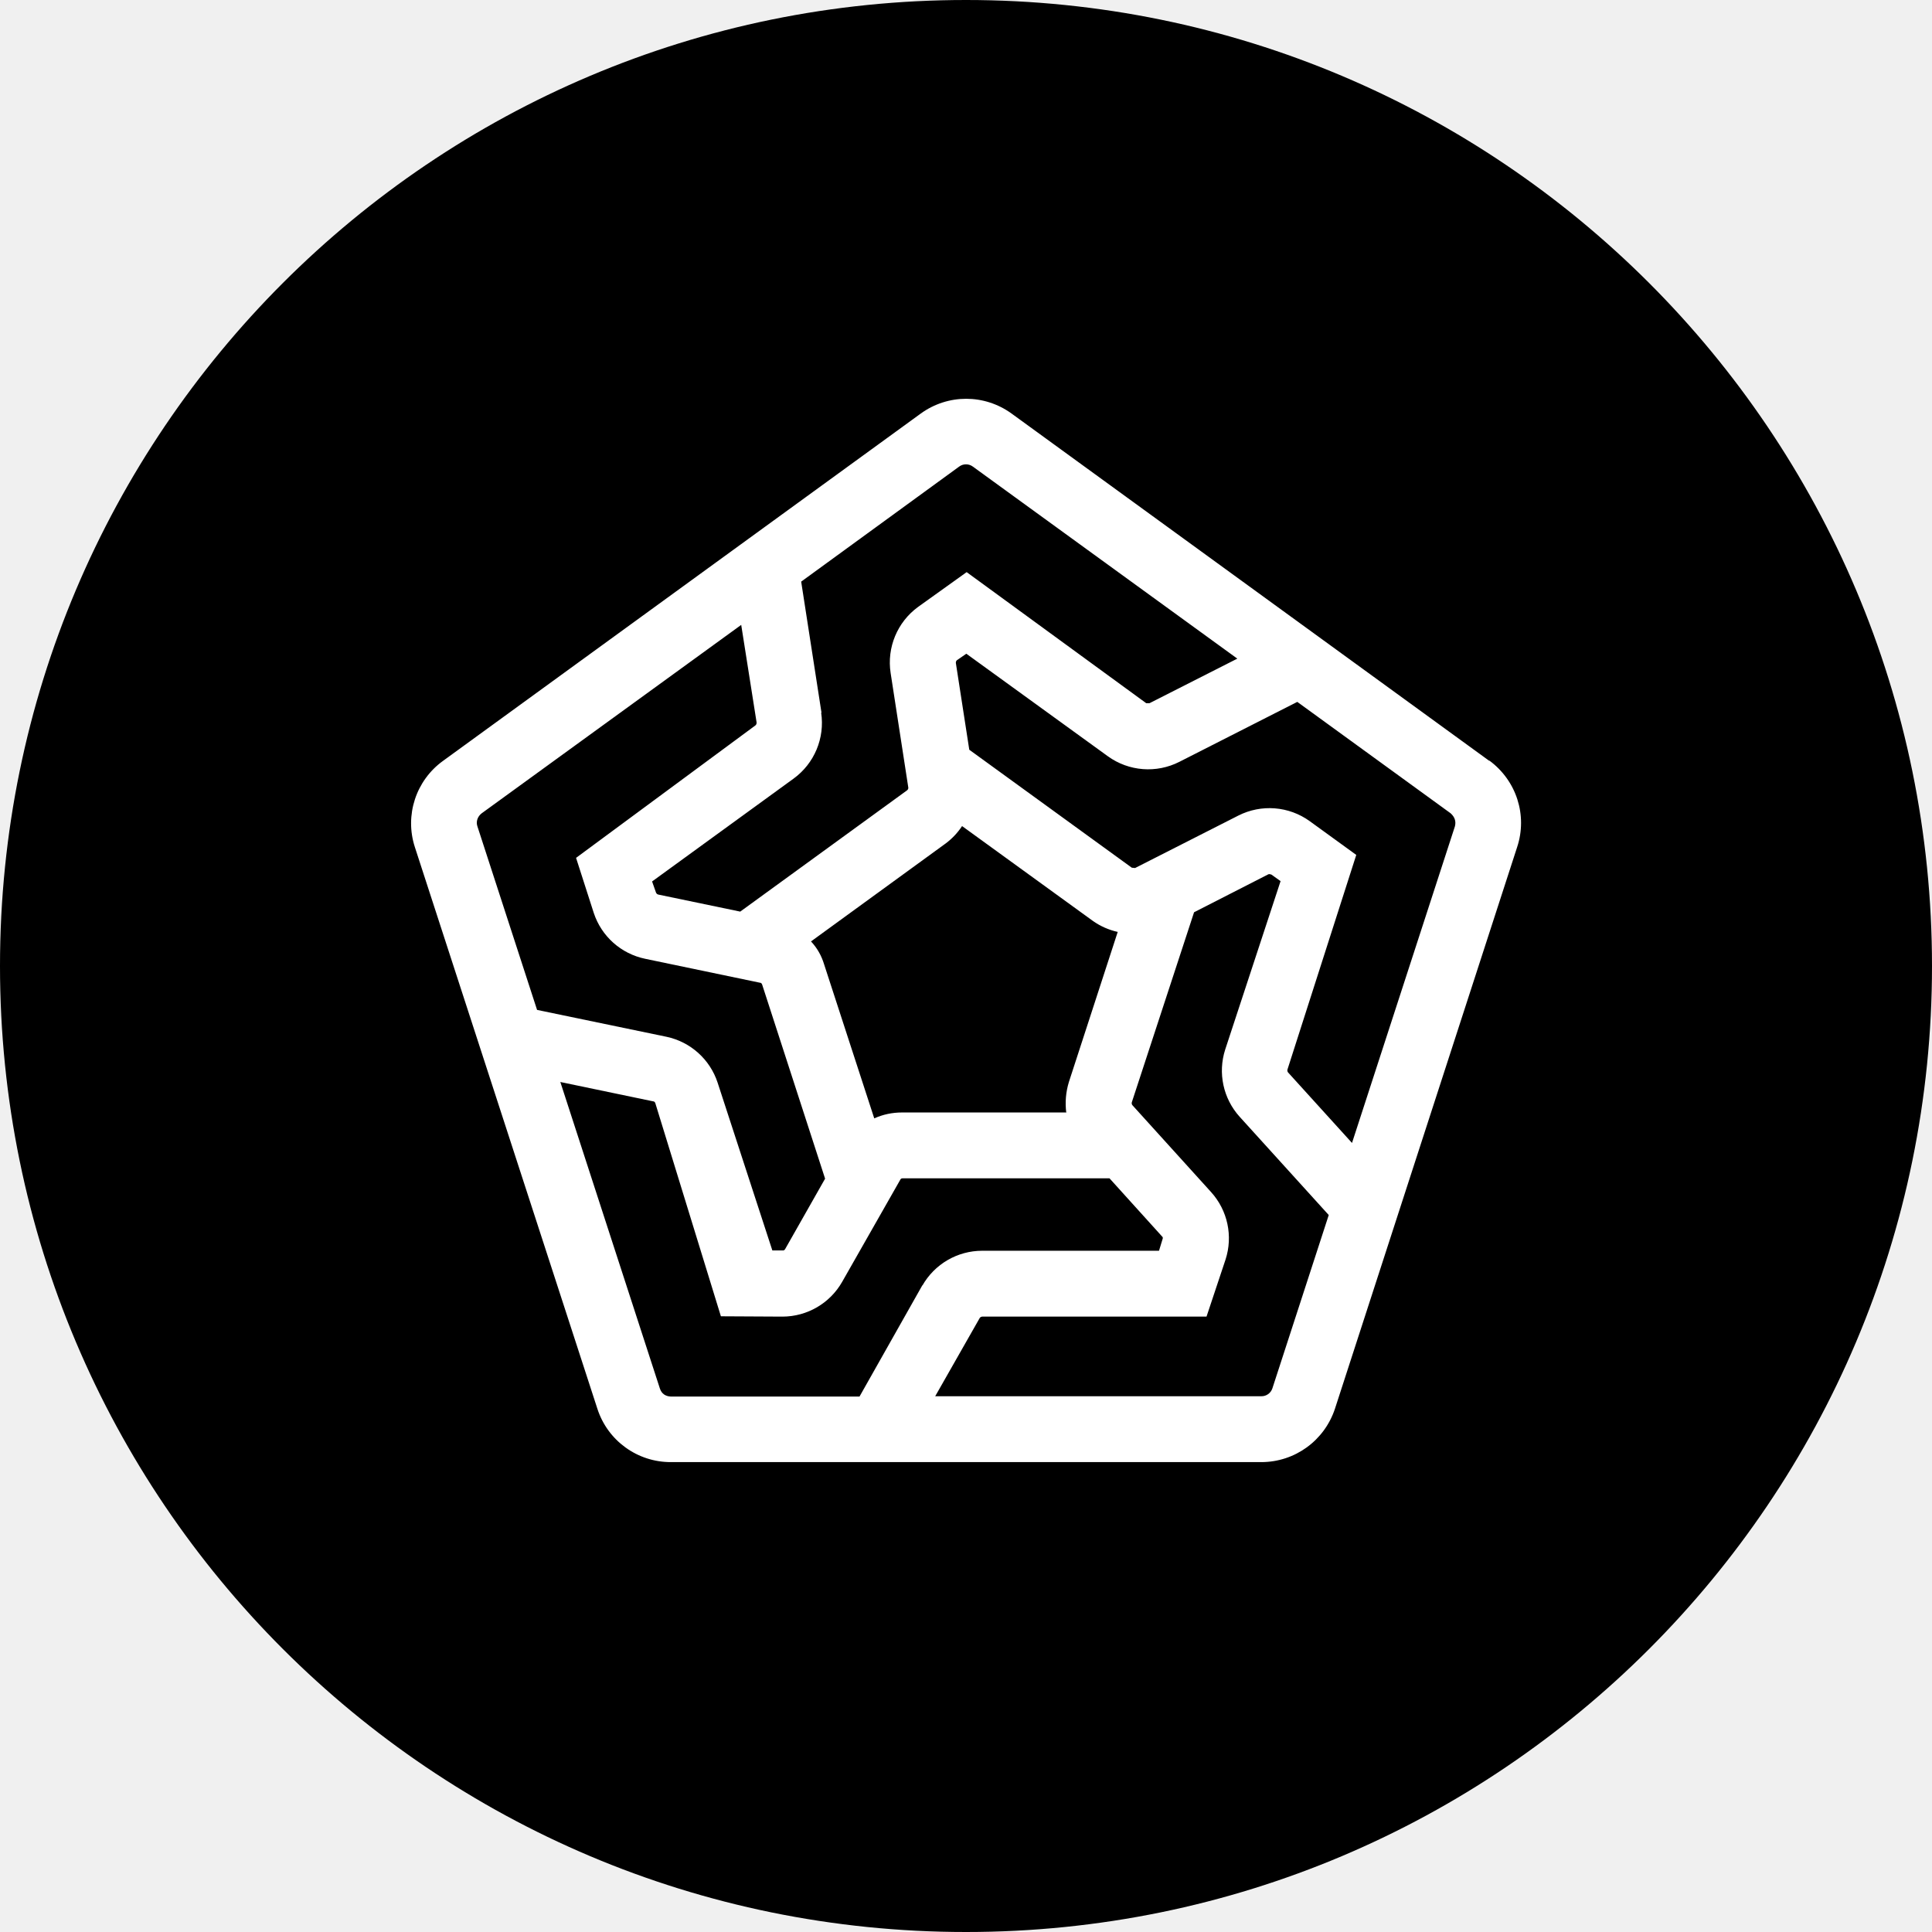
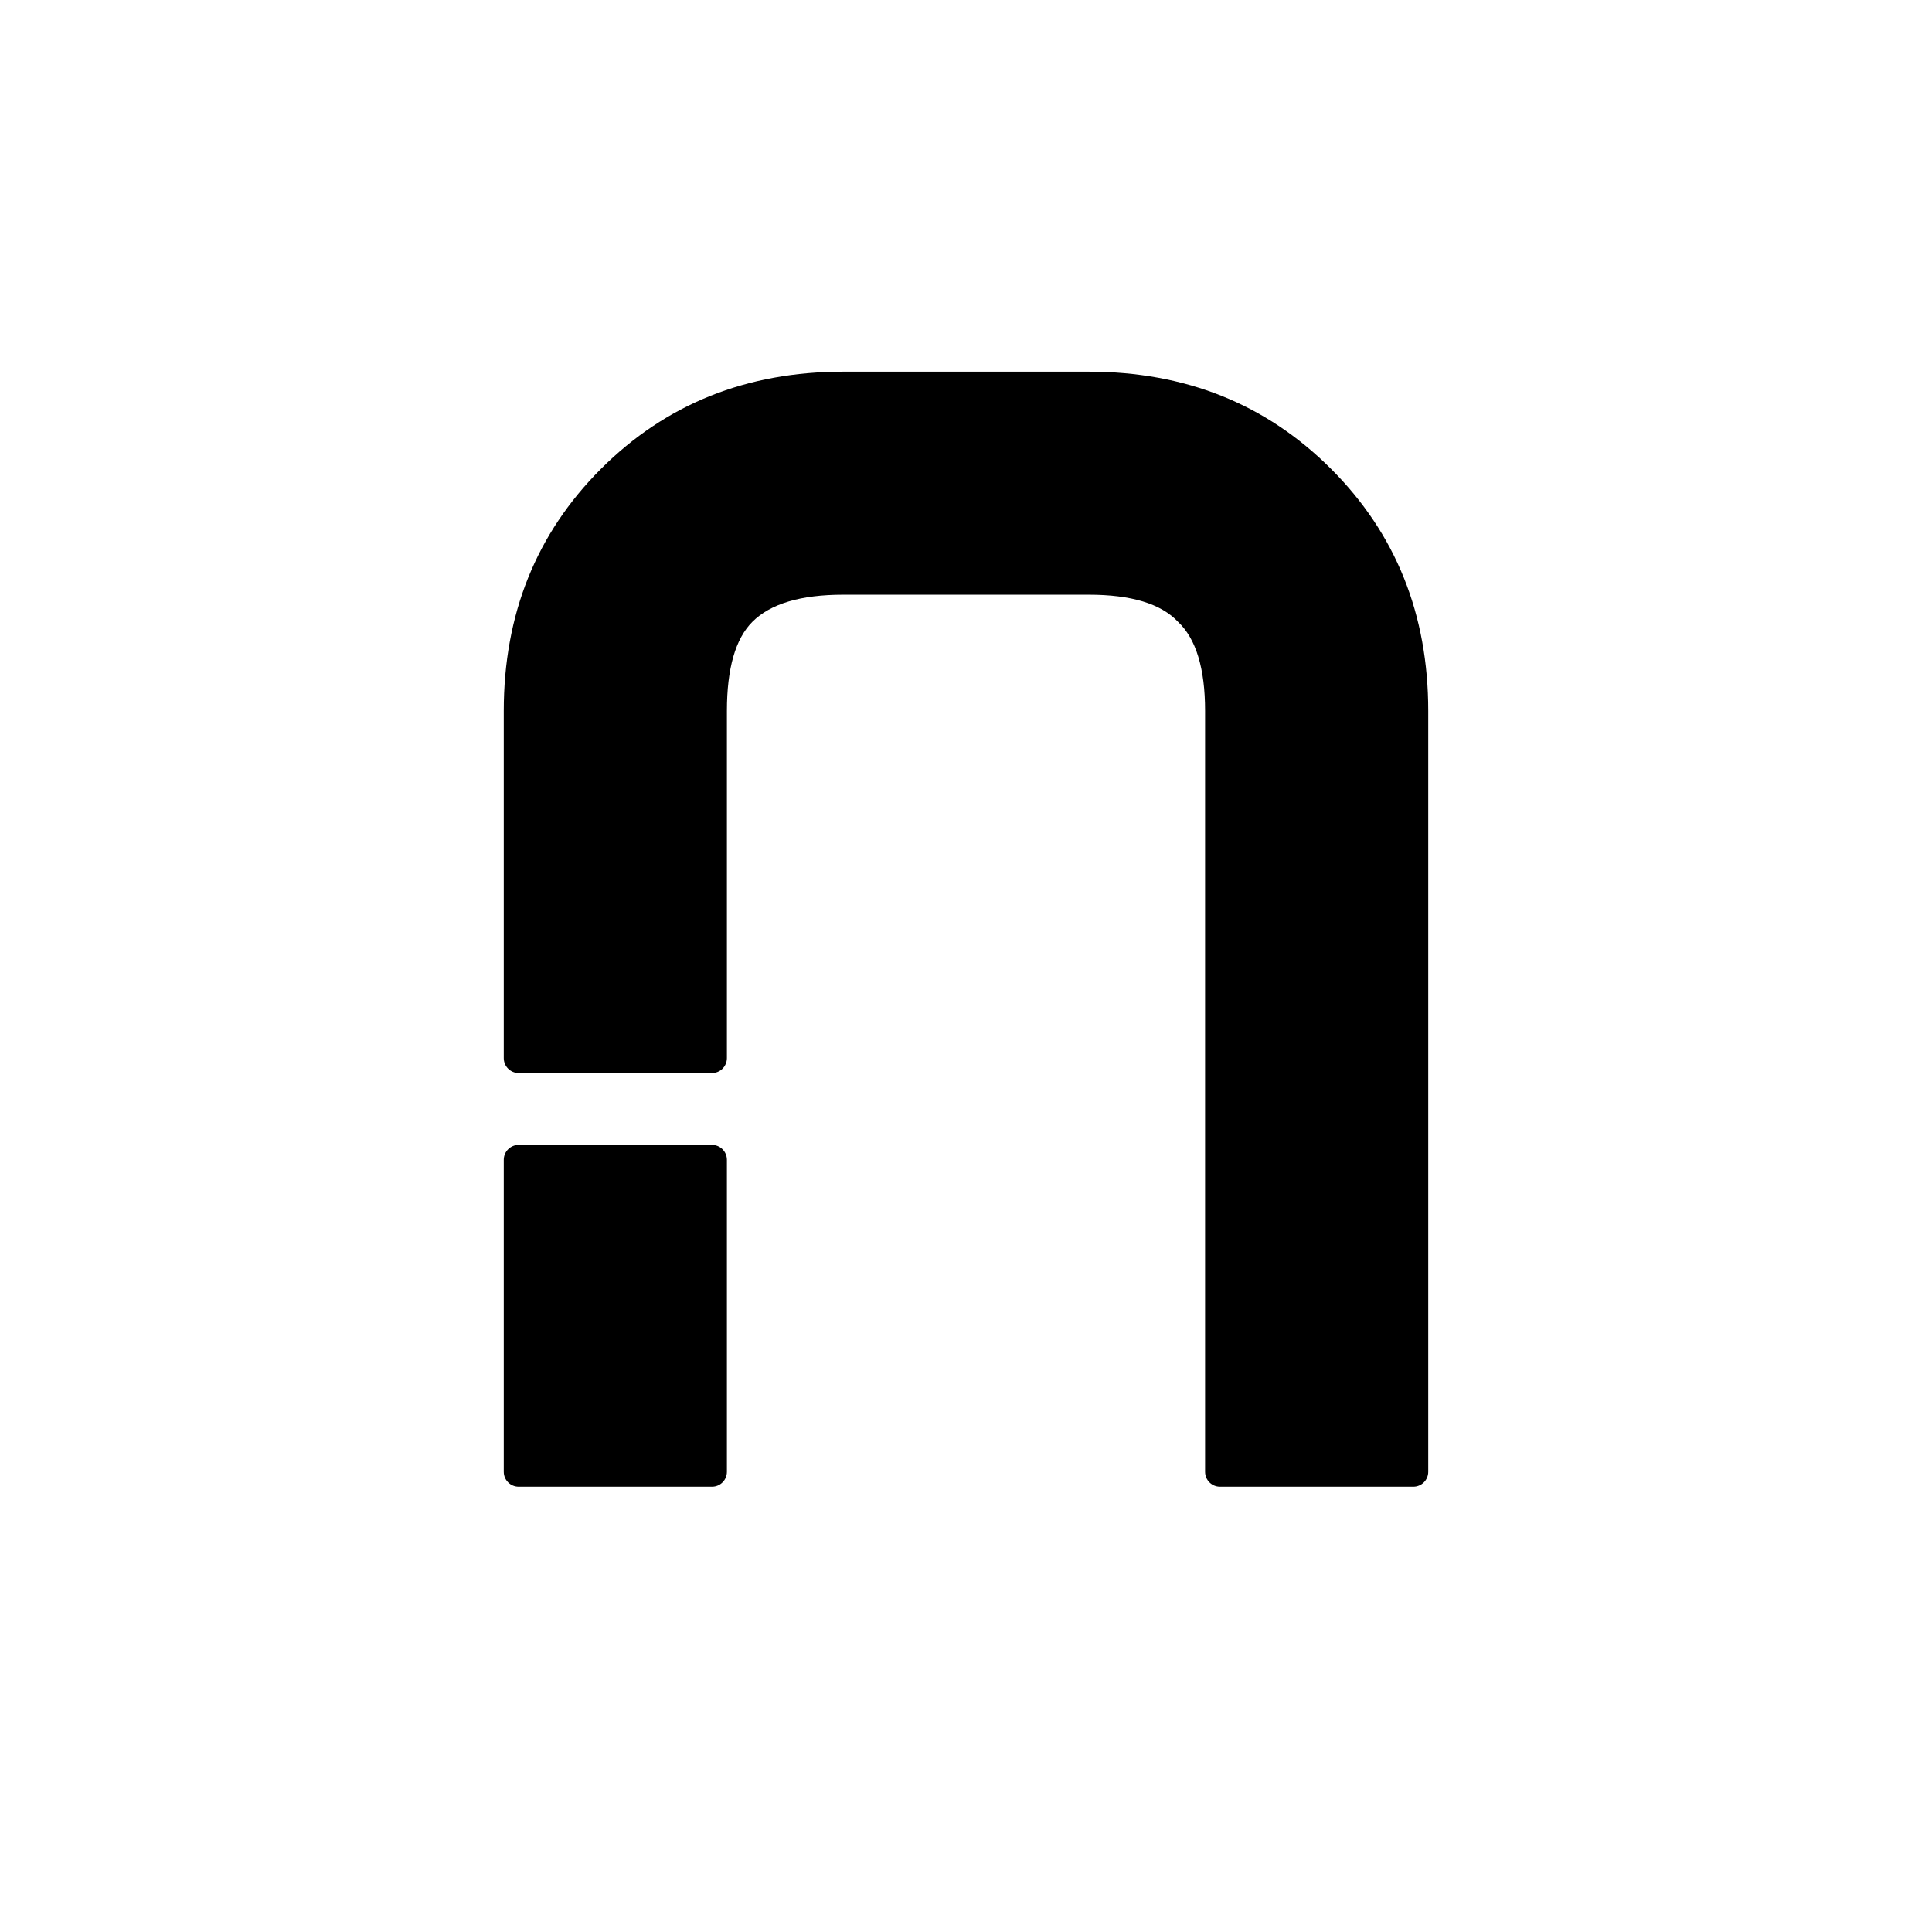
- <svg xmlns="http://www.w3.org/2000/svg" viewBox="2.8 2.8 589.6 589.6">
-   <circle cx="297.6" cy="297.6" r="294.8" />
-   <path d="M457.3 235 311.5 129c-8.3-6-19.4-6-27.7 0L138 235a23.5 23.5 0 0 0-8.6 26.3l55.7 171.4a23.5 23.5 0 0 0 22.5 16.3h180.1c10.3 0 19.3-6.6 22.5-16.3l55.6-171.4c3.2-9.7-.2-20.3-8.5-26.4m-203.8-14.6-6.2-40 48.2-35.1a3.5 3.5 0 0 1 4.2 0l80.7 58.6-26.8 13.6h-1l-54.8-40L283 188a21 21 0 0 0-8.4 20.2l5.4 35q0 .5-.4.8l-50.9 37-25-5.2a1 1 0 0 1-.7-.6l-1.2-3.4 43.2-31.4a21 21 0 0 0 8.4-20.1m74.7 122h-50q-4.5 0-8.5 1.8l-15.3-47q-1.2-4-4-7l41.1-29.9a21 21 0 0 0 5-5.3l40 29a21 21 0 0 0 7.5 3.3L329 333q-1.4 4.6-.8 9.4M148.5 255c-.5-1.4 0-3 1.3-4l79.2-57.5 4.7 29.8q0 .6-.4.9l-54.7 40.4 5.4 16.8a21 21 0 0 0 15.7 14l35 7.3q.5 0 .7.6l19.2 59.2-12.2 21.5q-.3.5-.8.4h-3.1l-16.7-51.2a21 21 0 0 0-15.6-14l-39.5-8.2zm135.8 140-19.2 34h-57.5q-2.6-.1-3.4-2.4L173.8 333l28.3 5.9q.5 0 .7.6l20 65 18.8.1a21 21 0 0 0 18.2-10.6l17.7-31.1q.2-.5.7-.5h63.2l16 17.7q.4.3.2.8l-1.1 3.6h-54a21 21 0 0 0-18.2 10.6m106.8 31.4a3.5 3.5 0 0 1-3.4 2.4h-99.5l13.6-23.9q.2-.3.7-.4H371l5.8-17.4a21 21 0 0 0-4.4-20.6l-24-26.5a1 1 0 0 1-.2-.9l19-58 22.7-11.6q.4-.1.9.1l2.8 2-16.9 51.4a21 21 0 0 0 4.4 20.5l27.2 30zM446.8 255l-31.4 96.6-19.5-21.5a1 1 0 0 1-.2-.9l21-65.5-14.2-10.3a21 21 0 0 0-21.8-1.7l-31.5 16-1-.1-49.6-36-4.1-26.5q0-.5.3-.8l2.9-2 43.2 31.3a21 21 0 0 0 21.8 1.7l36-18.3 46.8 34q1.9 1.7 1.3 4" style="fill:#fff" />
+ <svg xmlns="http://www.w3.org/2000/svg" width="1024" height="1024" viewBox="0 0 1024 1024" fill="none">
+   <rect width="1024" height="1024" fill="white" />
+   <path d="M385.276 780.084C385.276 784.456 381.73 788 377.356 788H274.92C270.546 788 267 784.456 267 780.084V614.746C267 610.375 270.546 606.83 274.92 606.83H377.356C381.73 606.83 385.276 610.375 385.276 614.746V780.084ZM274.92 568.747C270.546 568.747 267 565.203 267 560.831V376.832C267 325.613 284.178 282.836 318.535 248.502C352.891 214.168 395.696 197 446.949 197H577.052C628.305 197 671.11 214.167 705.465 248.502C739.822 282.836 757 325.613 757 376.832V780.084C757 784.456 753.454 788 749.08 788H646.644C642.27 788 638.724 784.456 638.724 780.084V376.832C638.724 354.319 633.937 338.558 624.363 329.553C615.351 319.985 599.58 315.2 577.051 315.2H446.948C424.418 315.2 408.368 319.985 398.792 329.553C389.781 338.559 385.276 354.32 385.276 376.832V560.831C385.276 565.203 381.729 568.747 377.355 568.747H274.92Z" fill="black" />
</svg>
